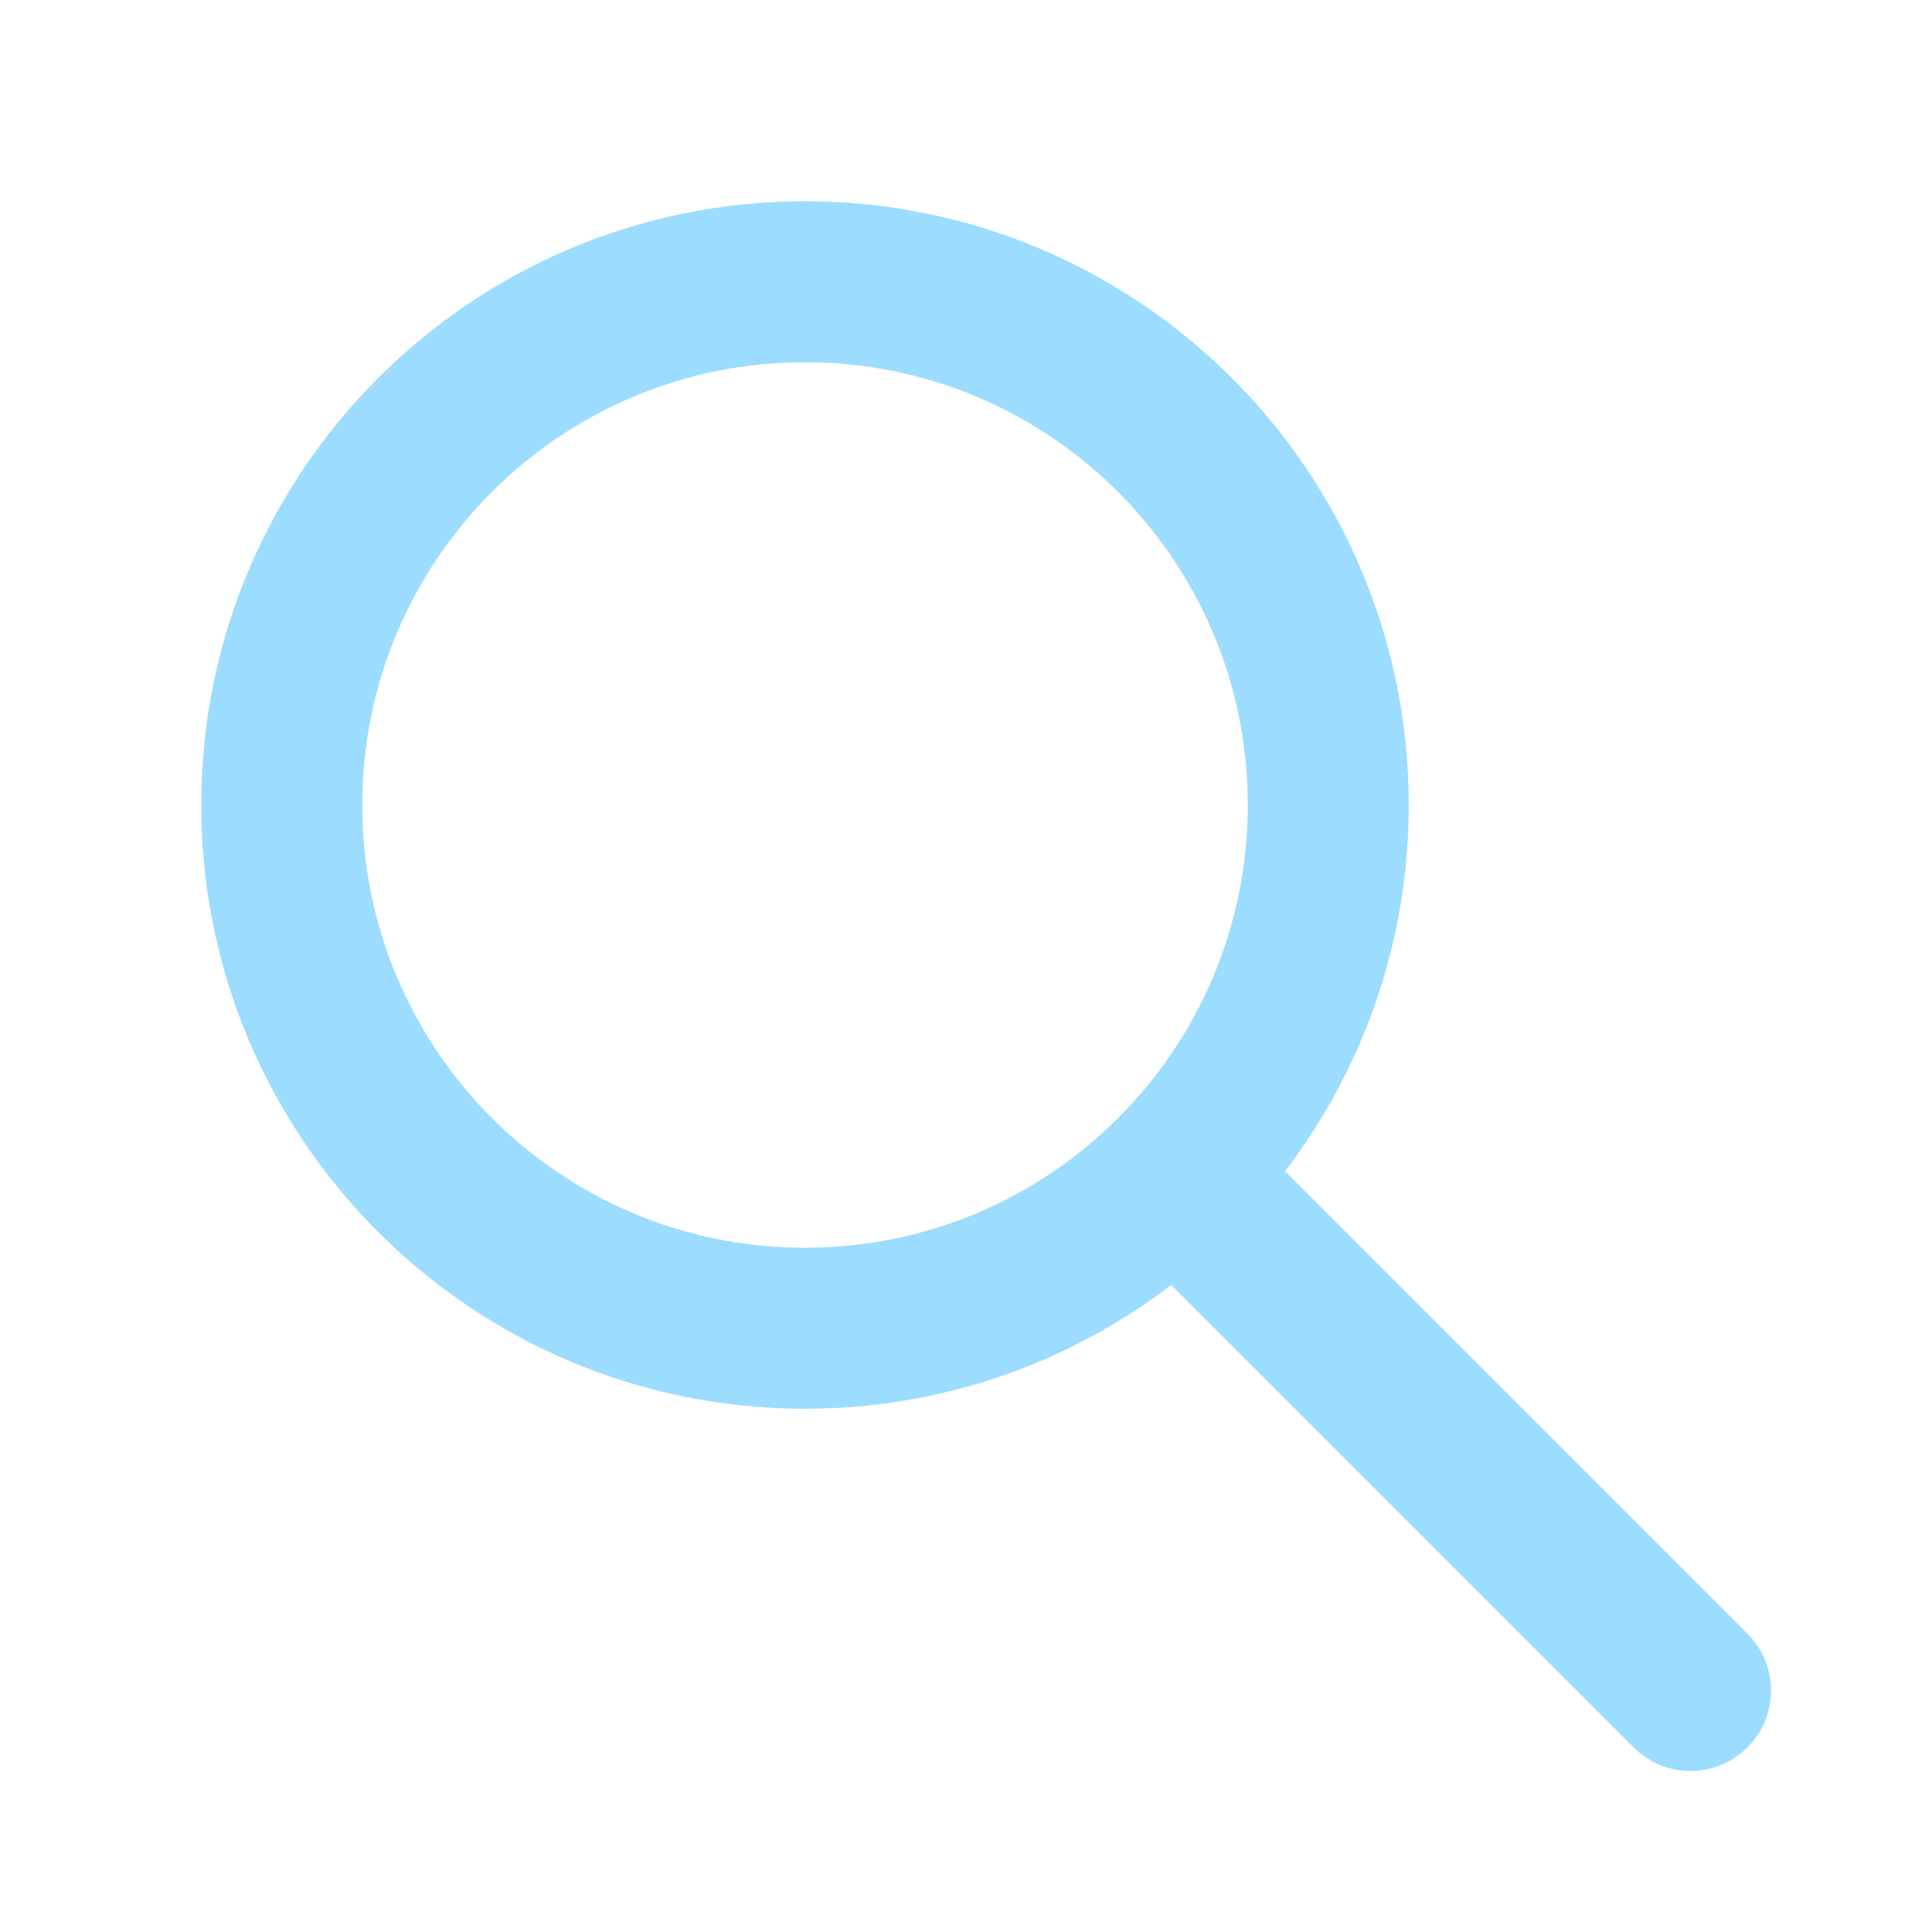
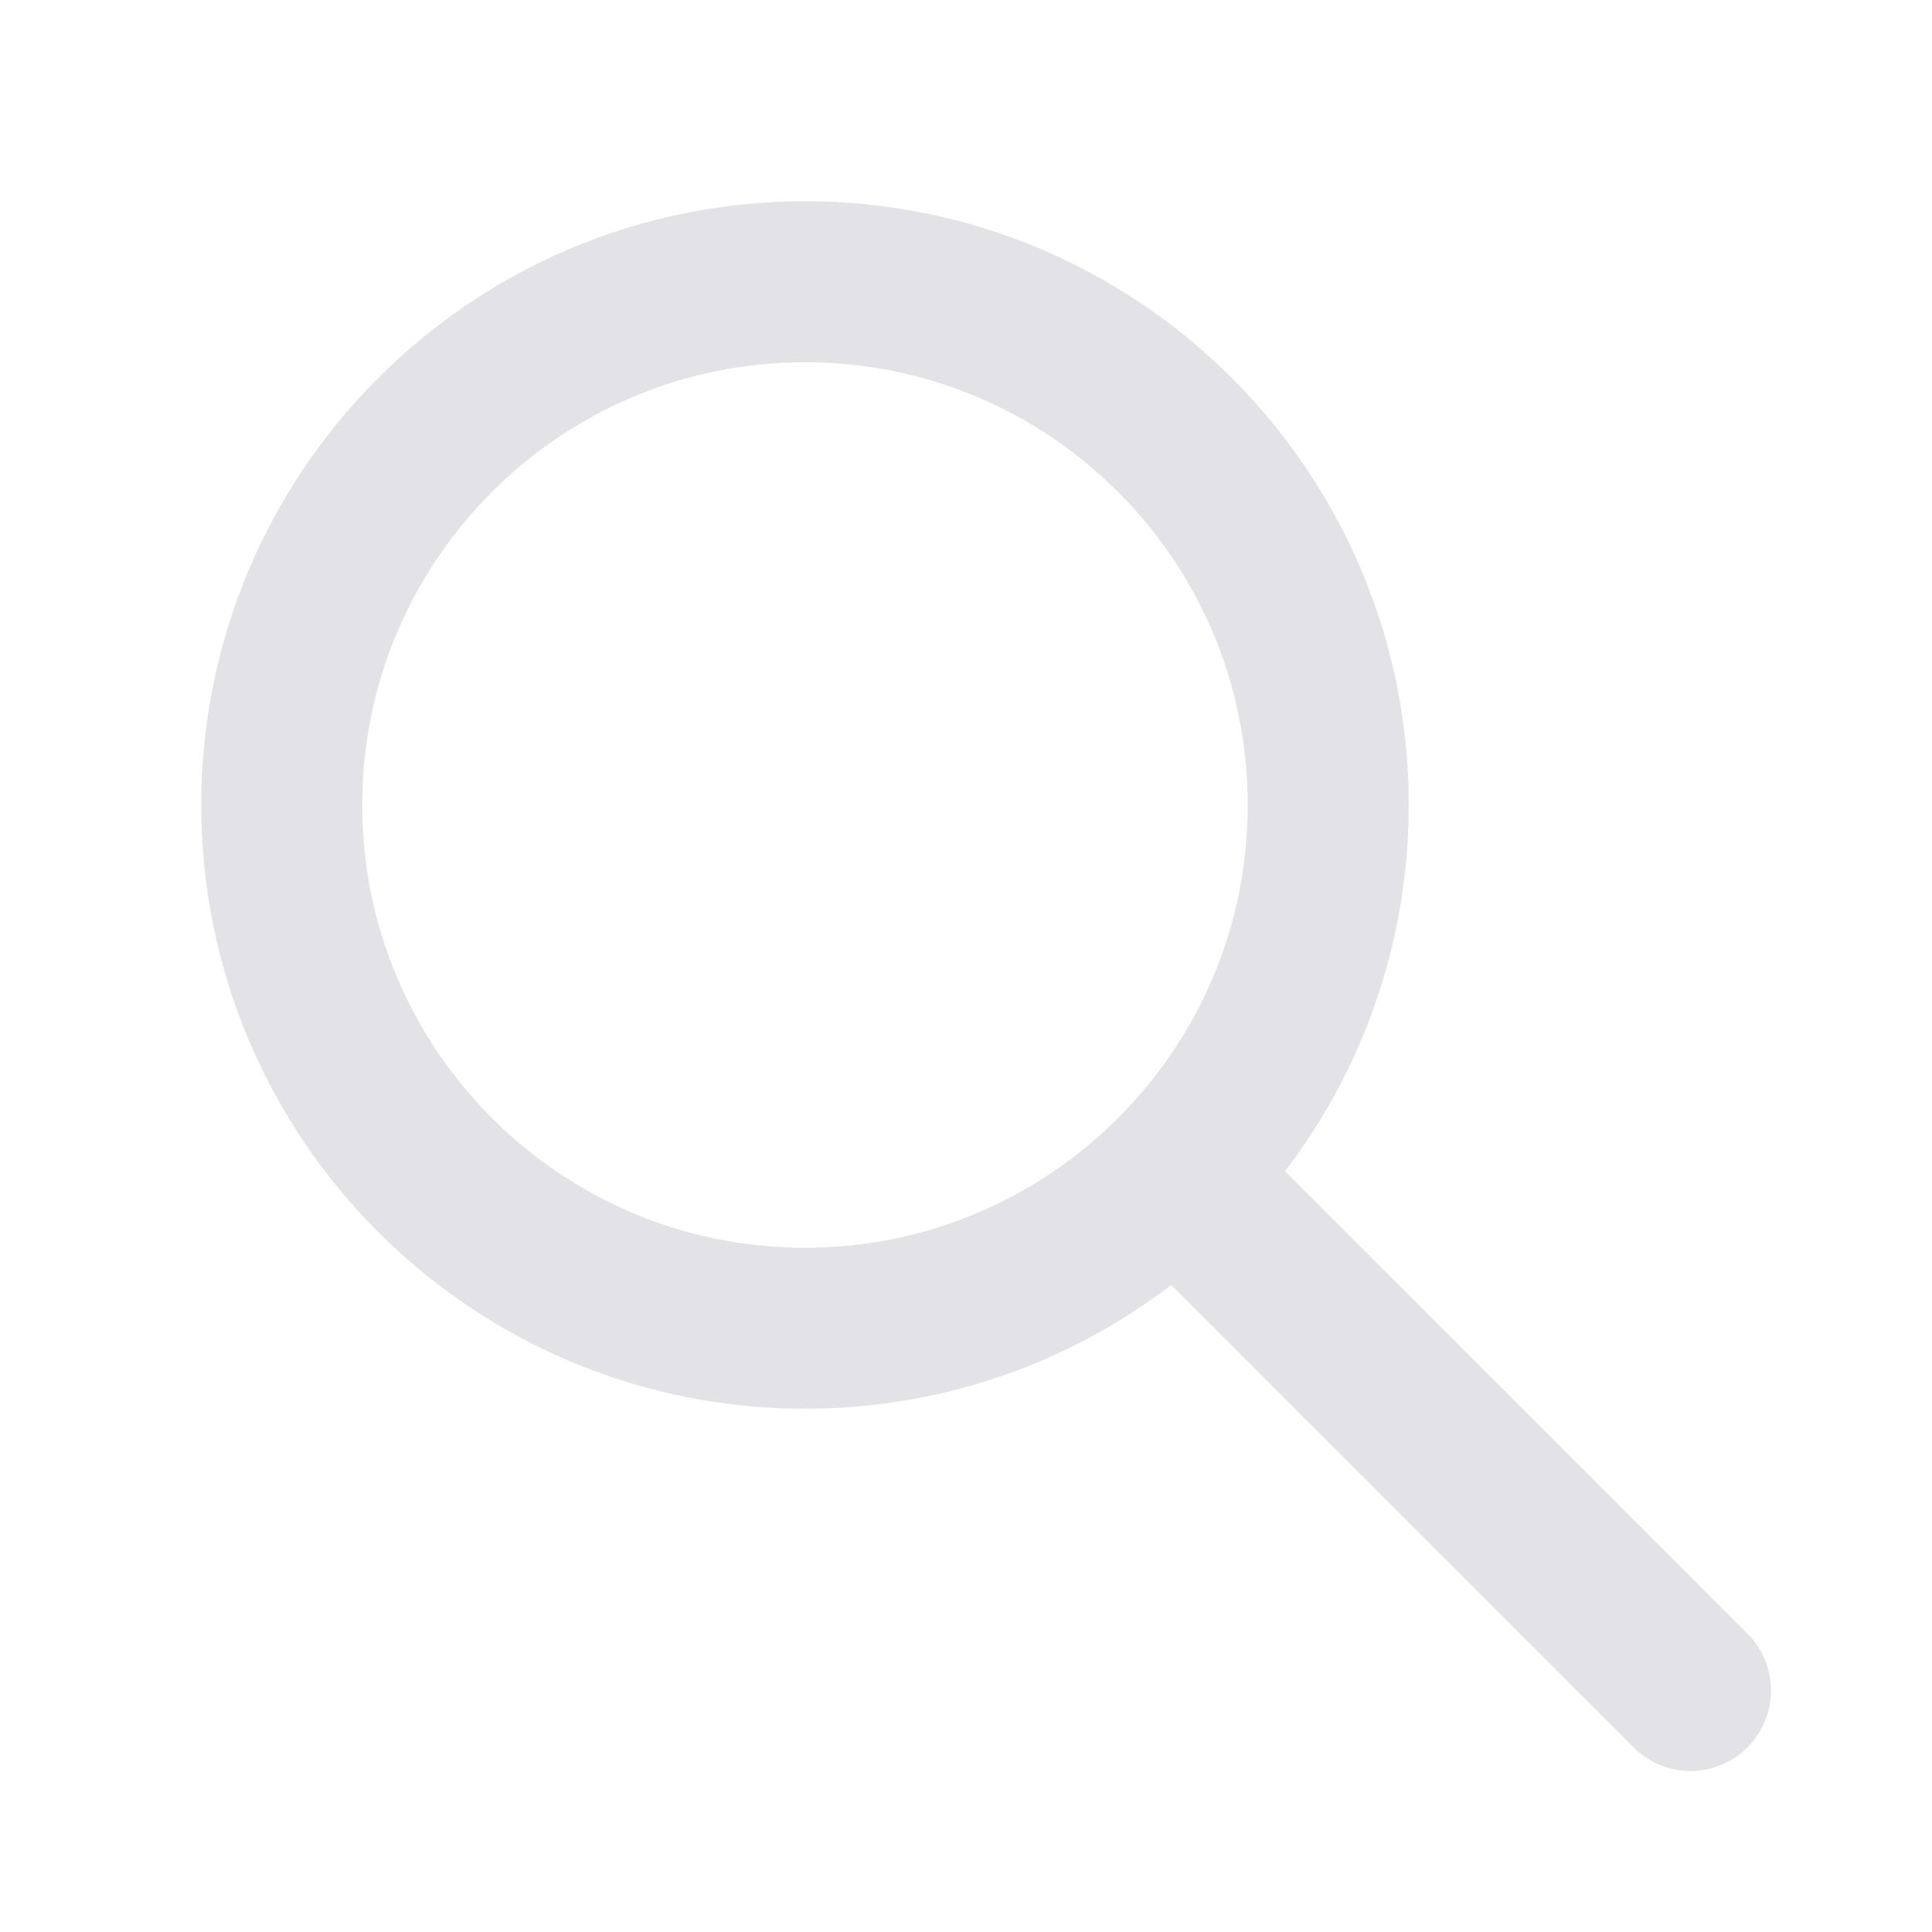
- <svg xmlns="http://www.w3.org/2000/svg" viewBox="0 0 24 24" fill="none" stroke="#9cdcfe" stroke-width="2" stroke-linecap="round">
-   <style>@media(prefers-color-scheme:light){svg{stroke:#246b93}}</style>
+ <svg xmlns="http://www.w3.org/2000/svg" viewBox="0 0 24 24" fill="none" stroke="#e3e2e6" stroke-width="2" stroke-linecap="round">
+   <style>@media(prefers-color-scheme:light){svg{stroke:#46464f}}</style>
  <circle cx="10" cy="10" r="6.5" />
  <path d="m15 15 6 6" />
</svg>
